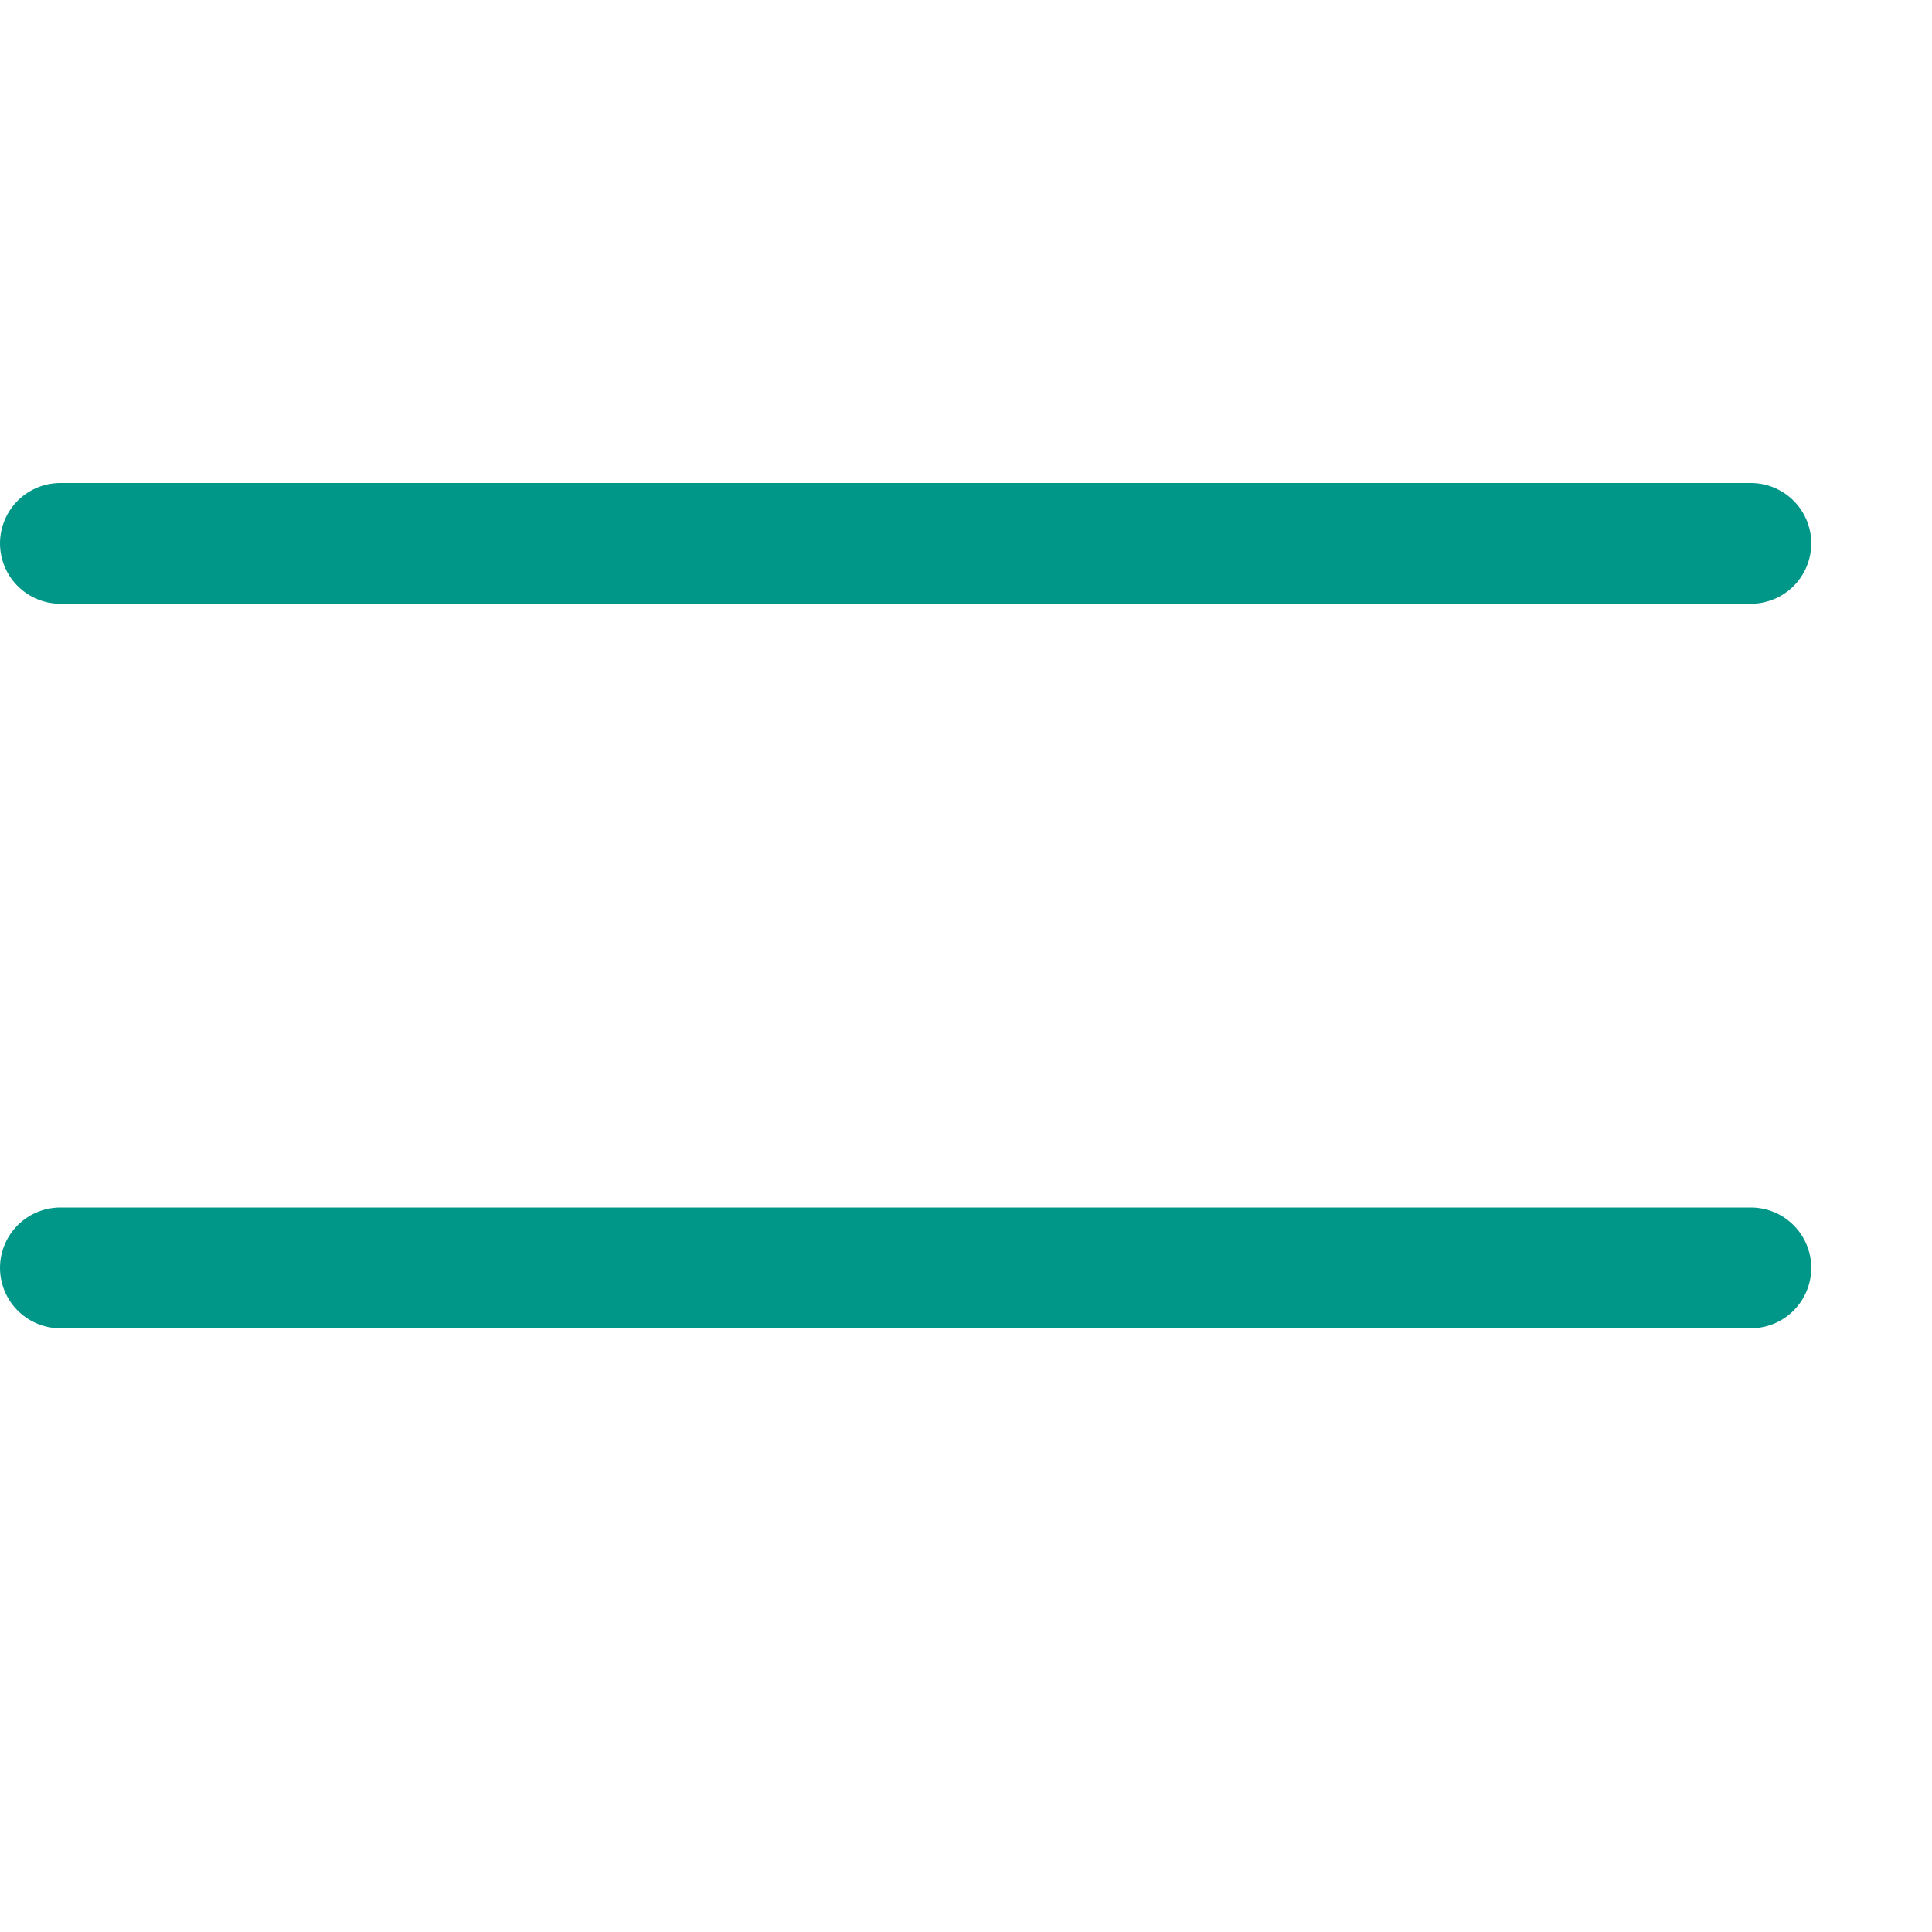
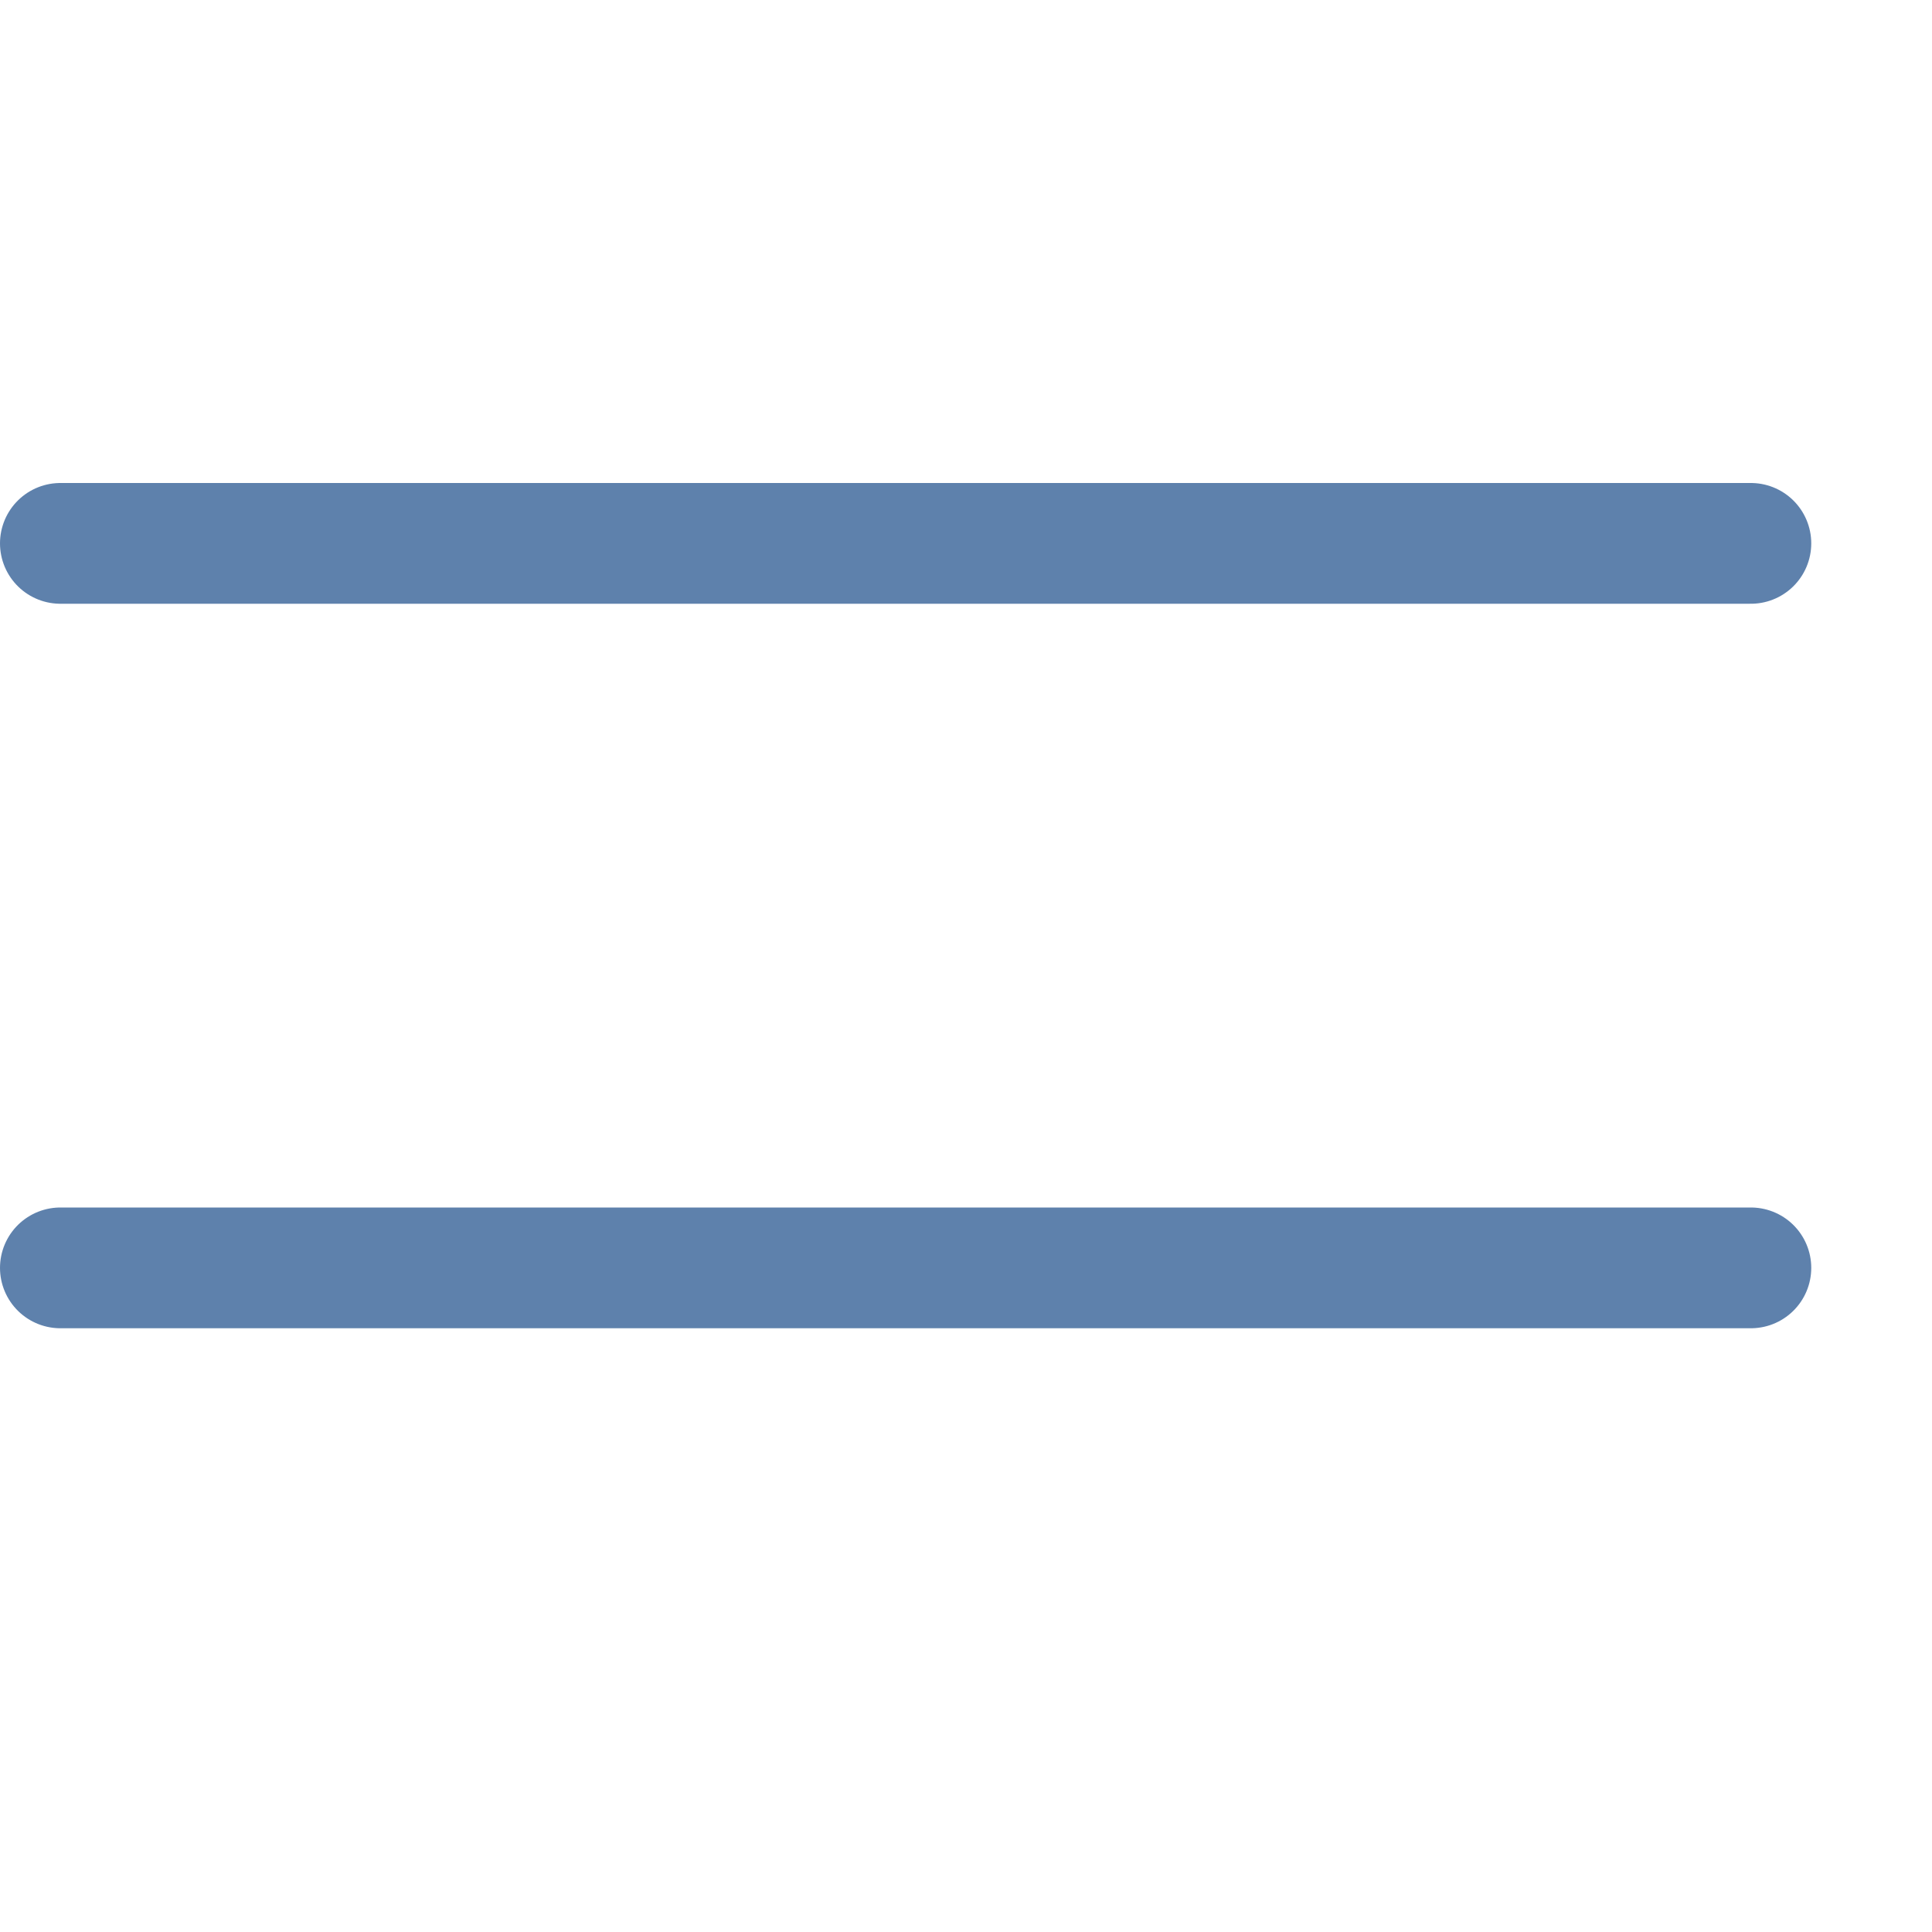
<svg xmlns="http://www.w3.org/2000/svg" width="16" height="16" viewBox="0 0 16 16">
-   <line x1="0.5" y1="4.5" x2="14.5" y2="4.5" style="fill:none;stroke:#009688;stroke-linecap:round;stroke-linejoin:round" />
-   <line x1="0.5" y1="10.5" x2="14.5" y2="10.5" style="fill:none;stroke:#009688;stroke-linecap:round;stroke-linejoin:round" />
+   <line x1="0.5" y1="4.5" x2="14.5" y2="4.5" style="fill:none;stroke:#5E81AC;stroke-linecap:round;stroke-linejoin:round" />
+   <line x1="0.5" y1="10.5" x2="14.5" y2="10.5" style="fill:none;stroke:#5E81AC;stroke-linecap:round;stroke-linejoin:round" />
</svg>
